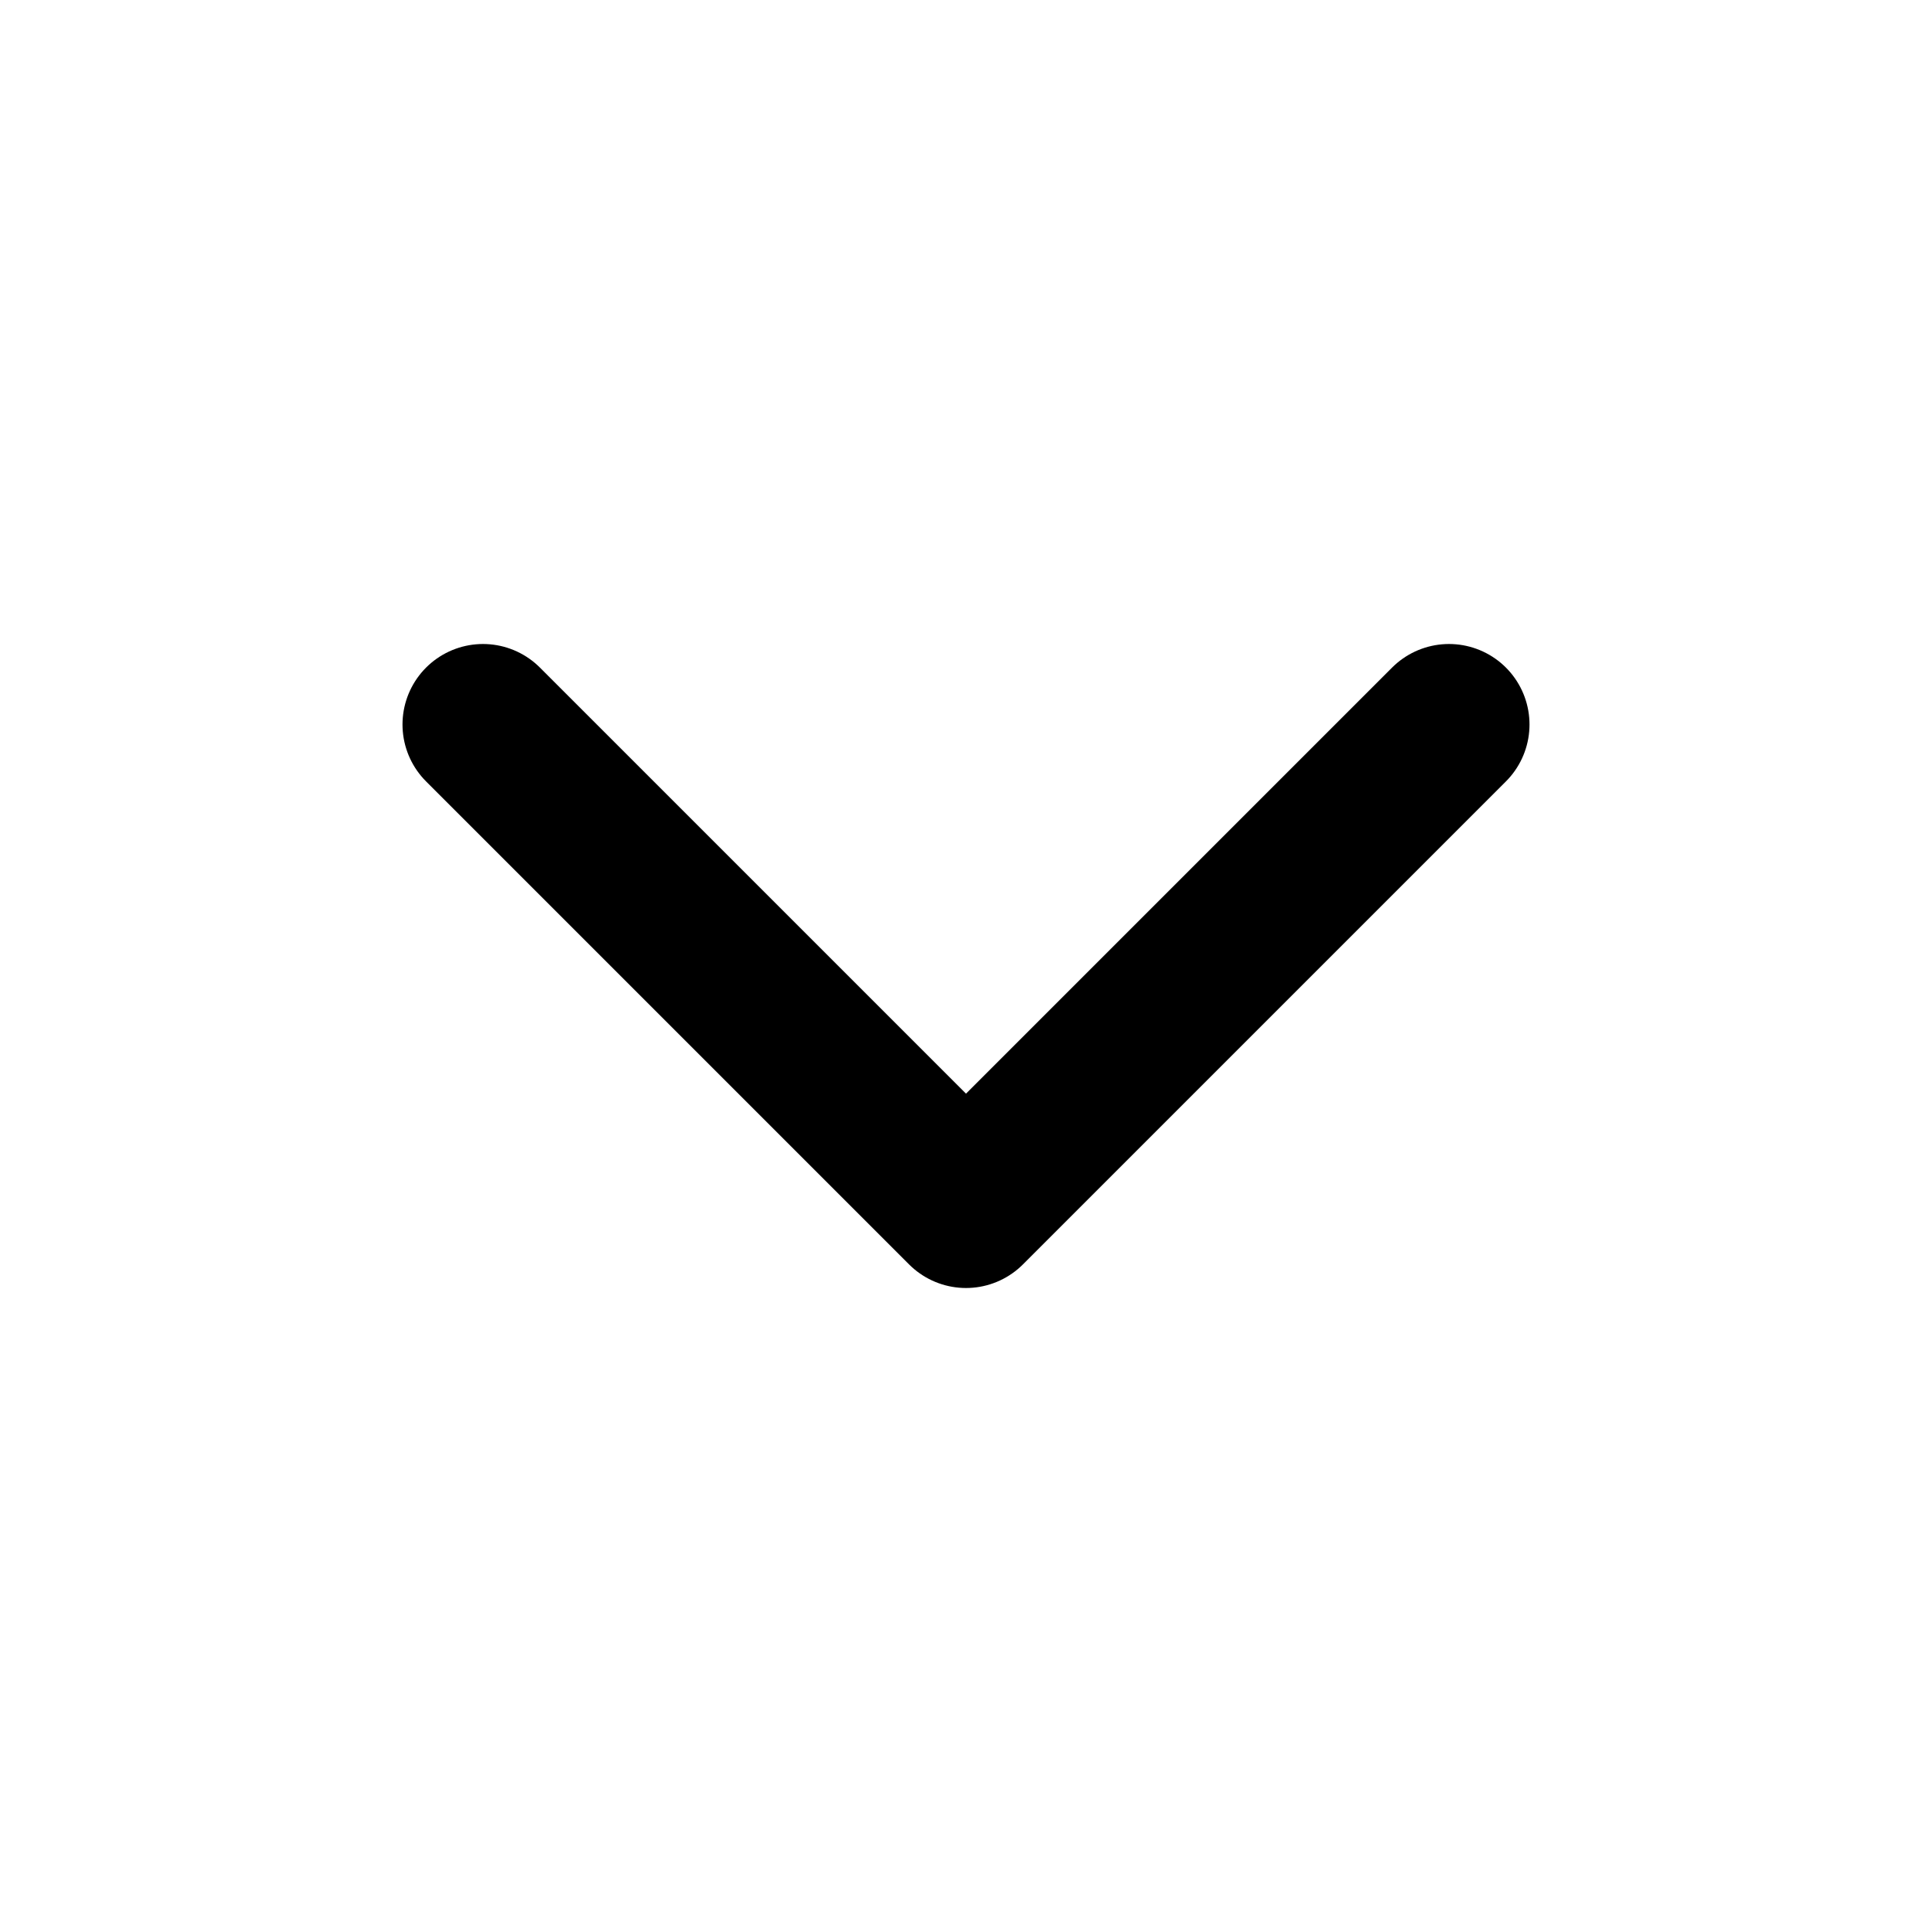
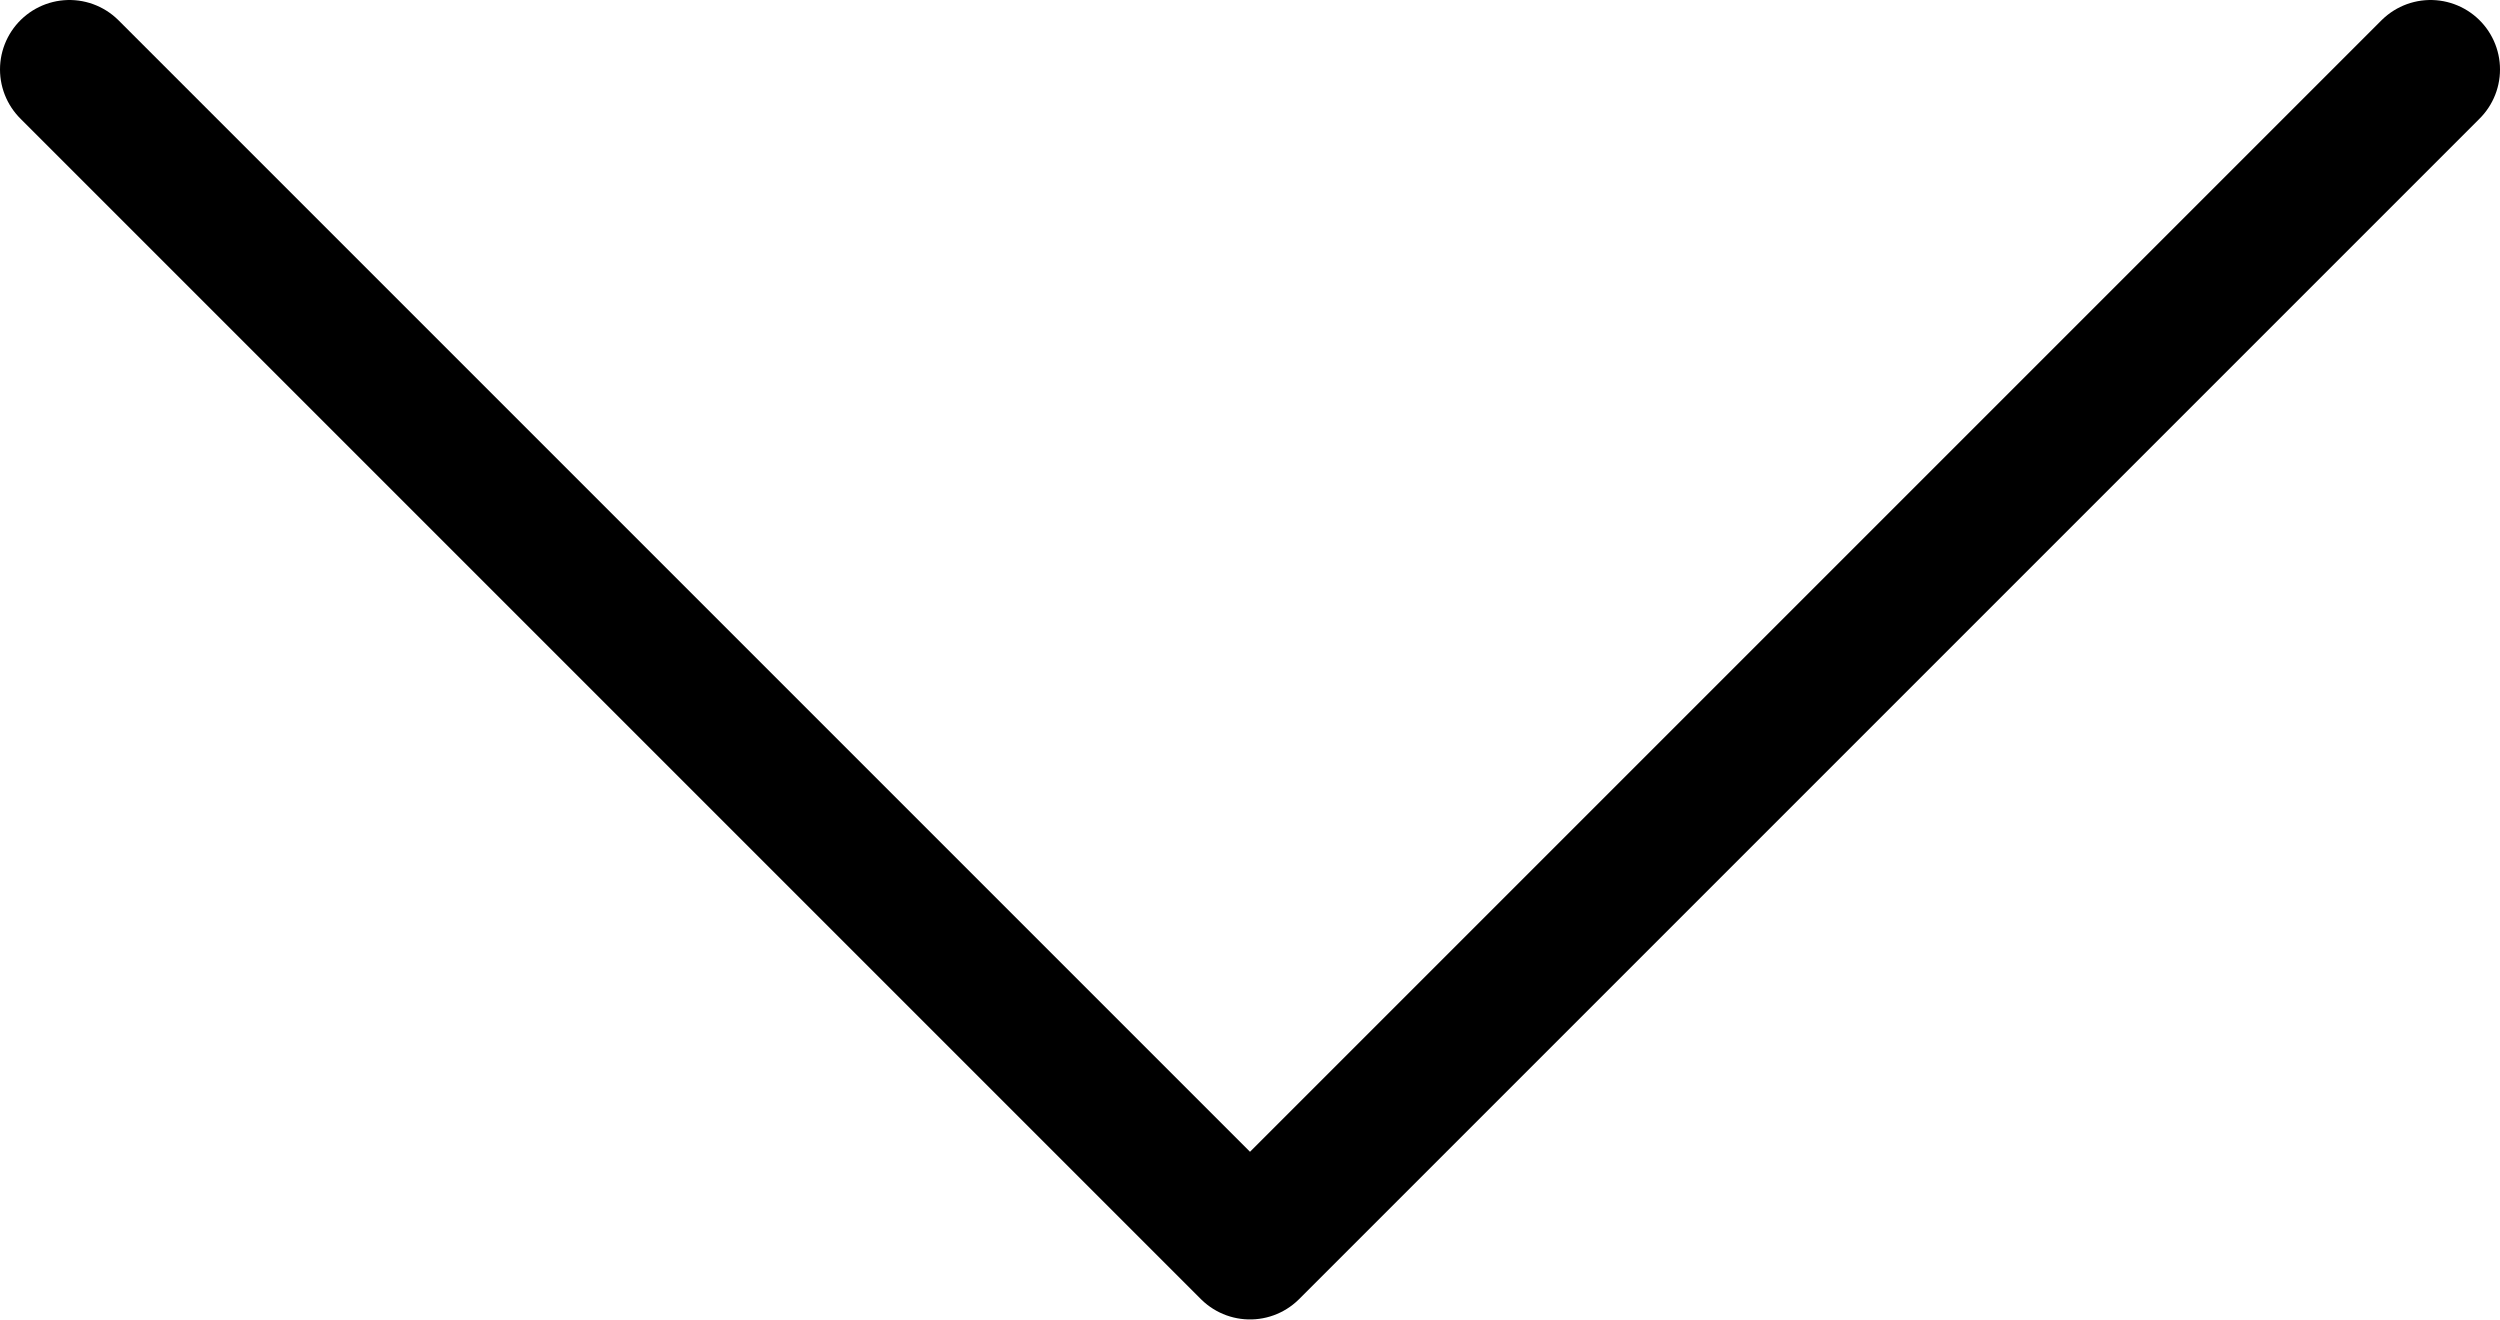
- <svg xmlns="http://www.w3.org/2000/svg" width="24" height="24" viewBox="0 0 24 24" fill="none" stroke="currentColor" stroke-width="2" stroke-linecap="round" stroke-linejoin="round" class="feather feather-chevron-down">
-   <polyline points="6 9 12 15 18 9" />
+ <svg xmlns="http://www.w3.org/2000/svg" width="36" height="19">
+   <path d="M1 1l17 17L35 1" stroke="#000" stroke-width="2" fill="none" fill-rule="evenodd" stroke-linecap="round" stroke-linejoin="round" />
</svg>
